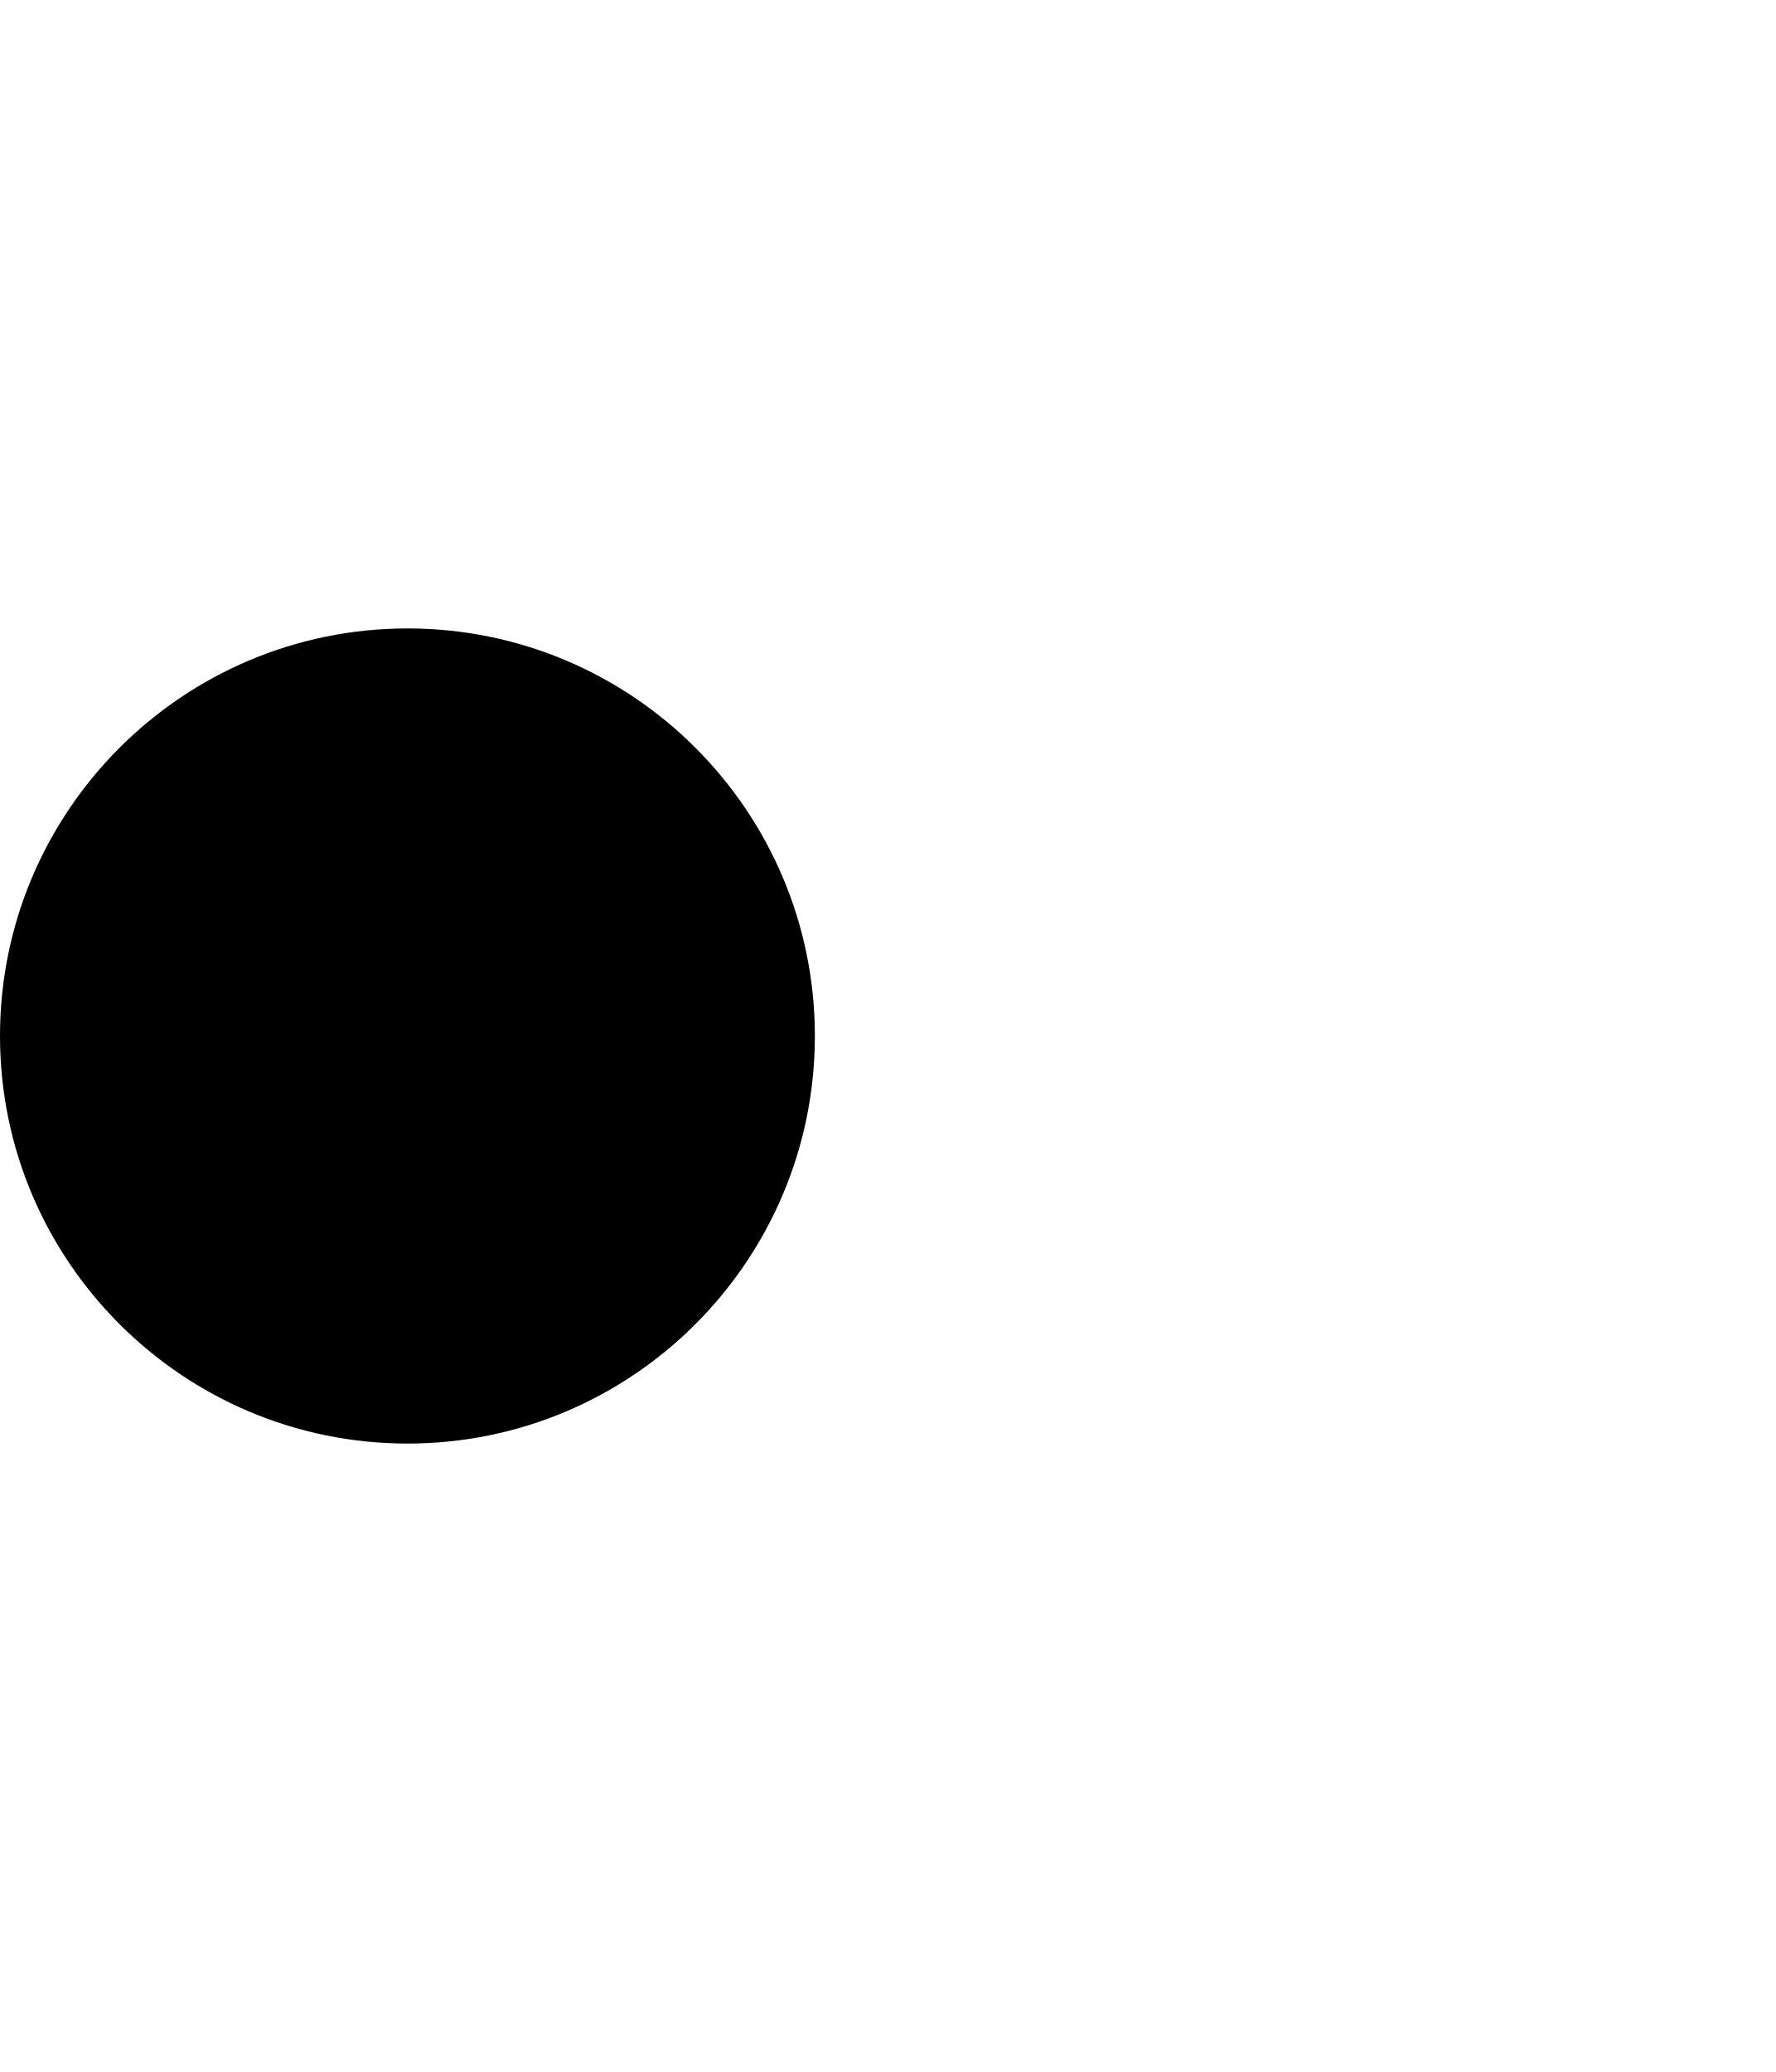
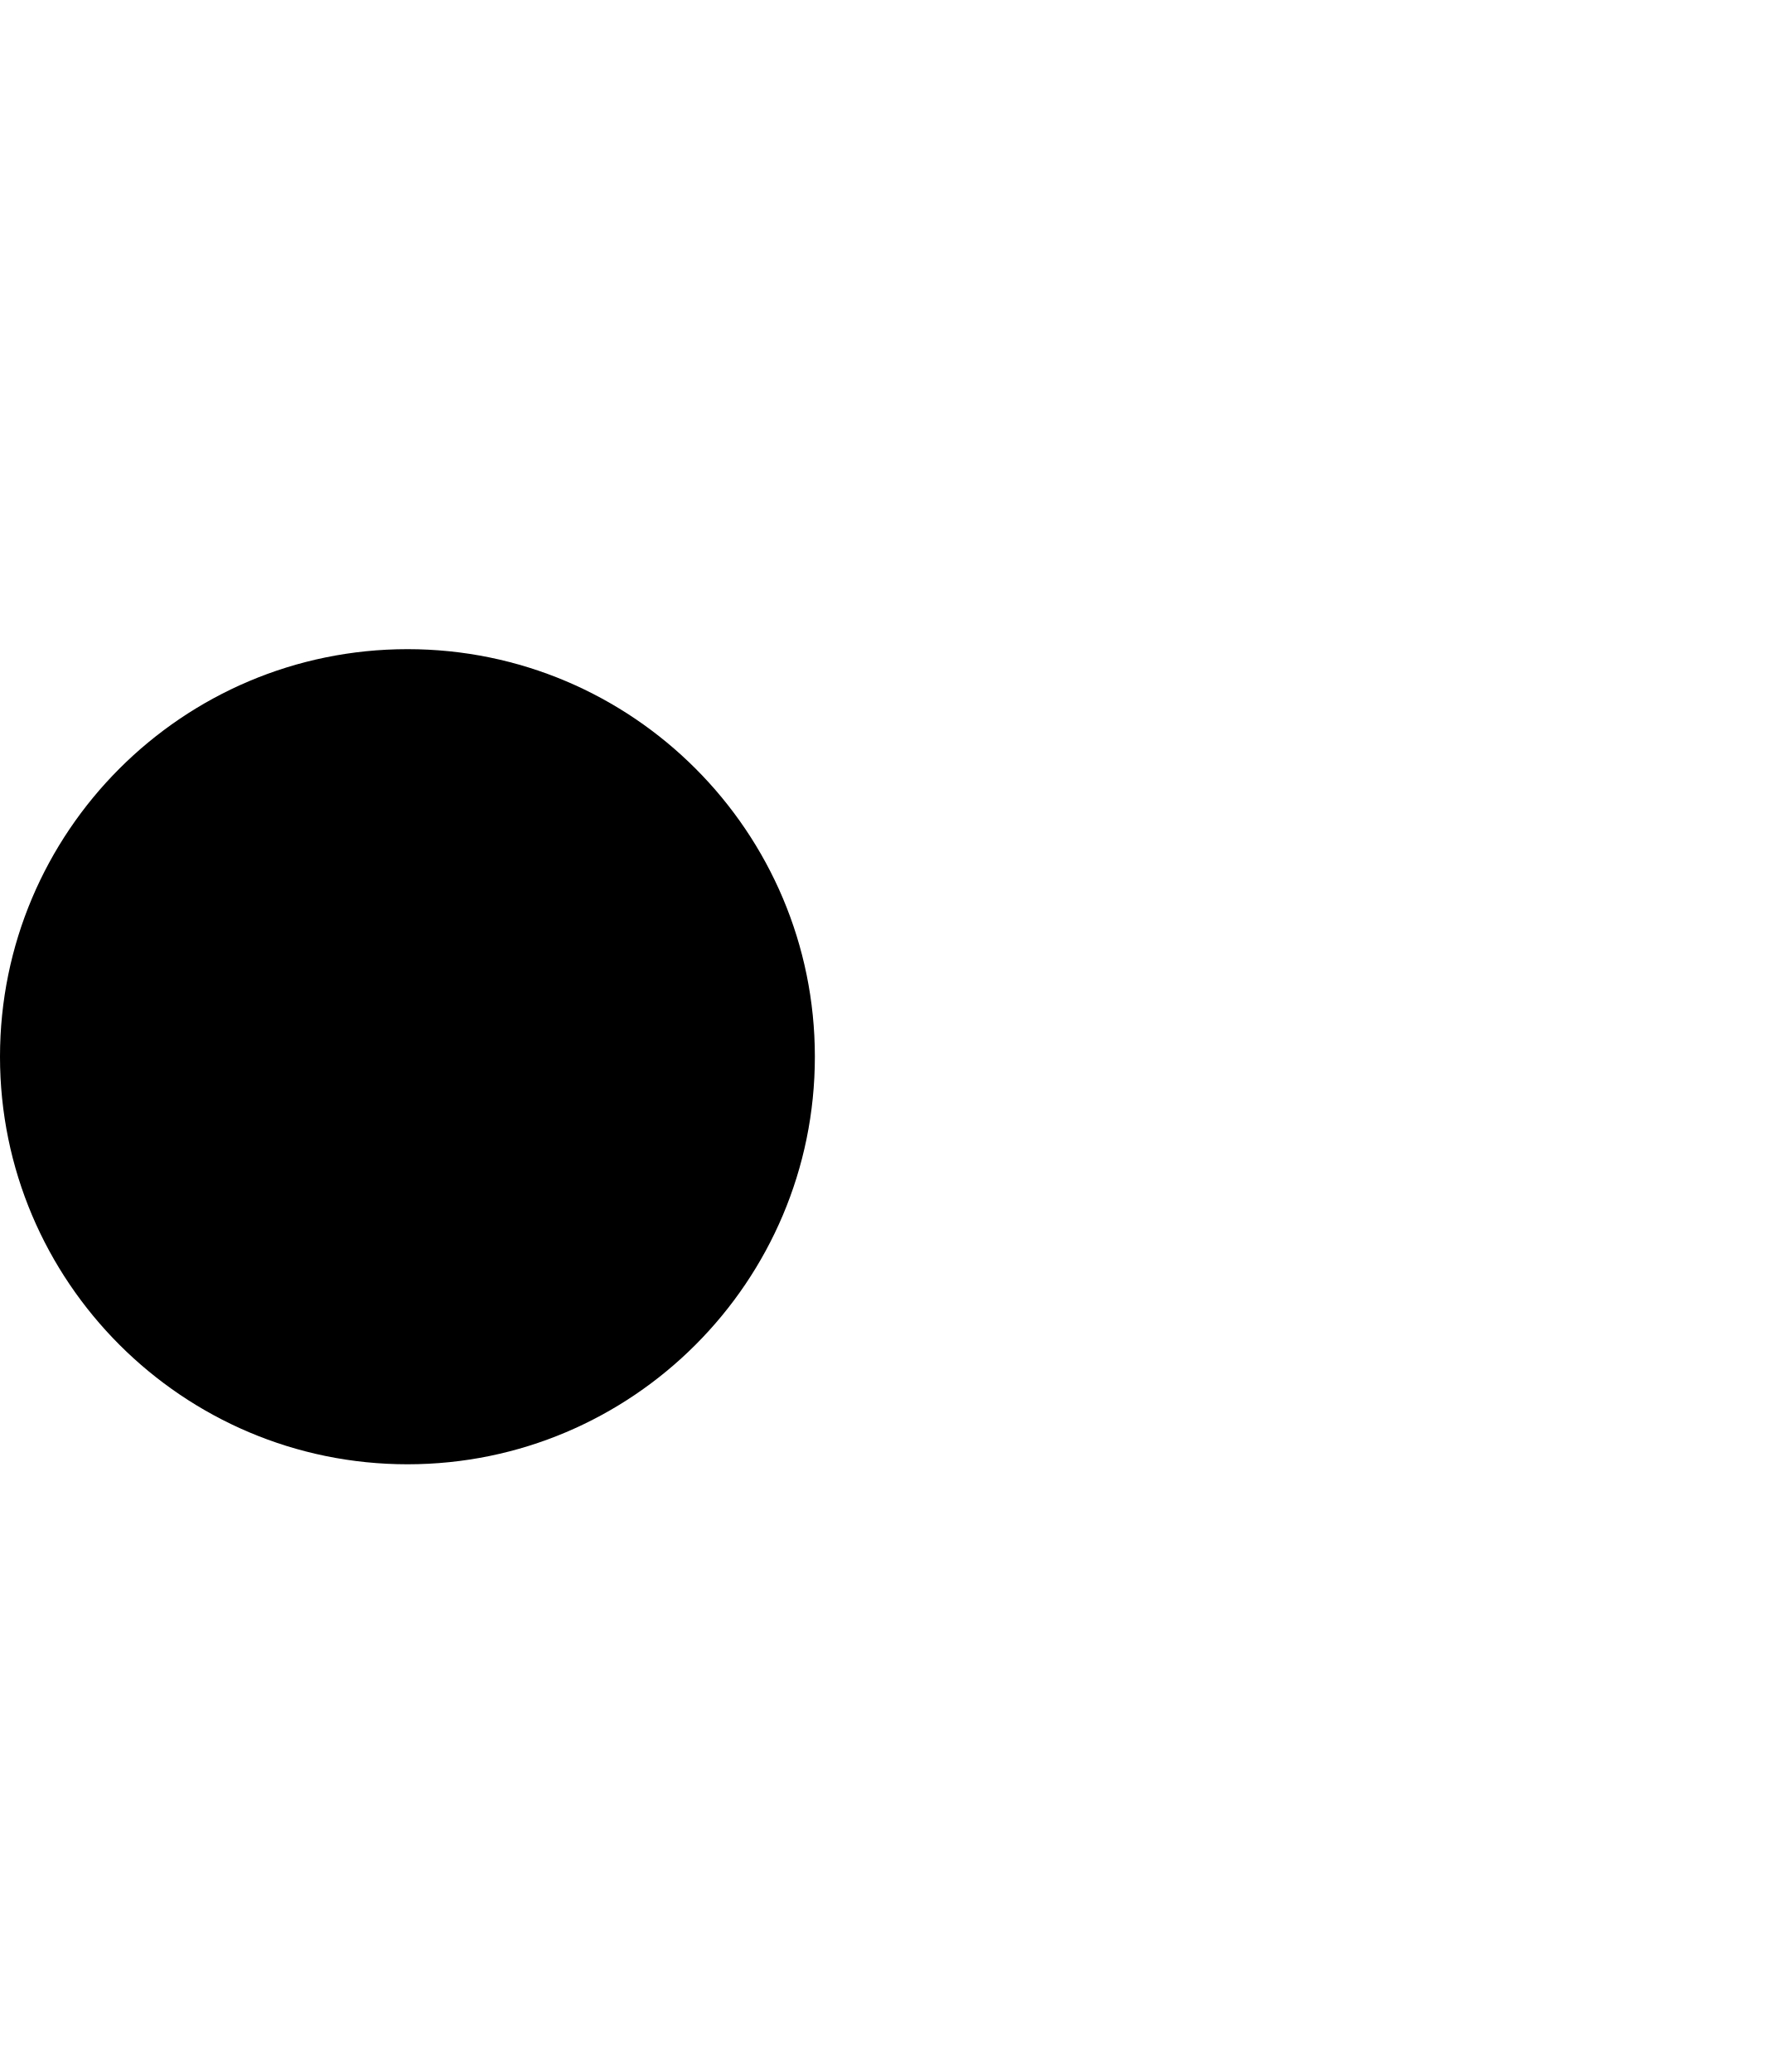
<svg xmlns="http://www.w3.org/2000/svg" version="1.1" id="Calque_1" x="0px" y="0px" viewBox="0 0 857.1 1000" style="enable-background:new 0 0 857.1 1000;" xml:space="preserve">
-   <path d="M393.3,500c0,108.5-88.1,196.7-196.6,196.7S0,608.5,0,500s88.1-196.7,196.7-196.7S393.3,391.5,393.3,500L393.3,500z" />
+   <path d="M393.3,510c0,108.5-88.1,196.7-196.6,196.7S0,618.5,0,510s88.1-196.7,196.7-196.7S393.3,401.5,393.3,510L393.3,510z" />
</svg>
